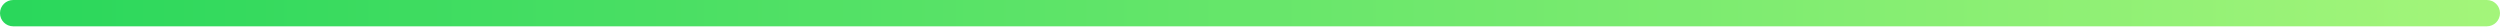
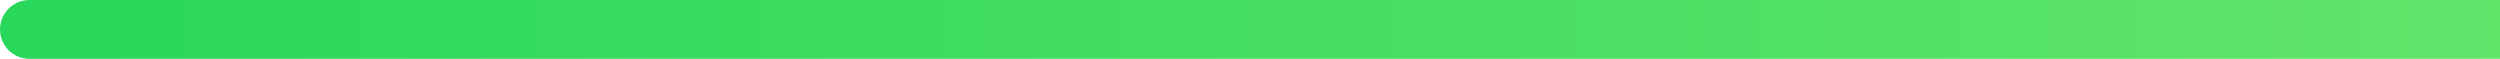
- <svg xmlns="http://www.w3.org/2000/svg" width="760" height="8" viewBox="0 0 760 8">
+ <svg xmlns="http://www.w3.org/2000/svg" width="340" height="8" viewBox="0 0 340 8">
  <defs>
    <linearGradient id="p">
      <stop stop-color="#29d75b" />
      <stop offset="1" stop-color="#a4f57a" />
    </linearGradient>
  </defs>
  <rect width="760" height="8" rx="4" fill="url(#p)" />
</svg>
